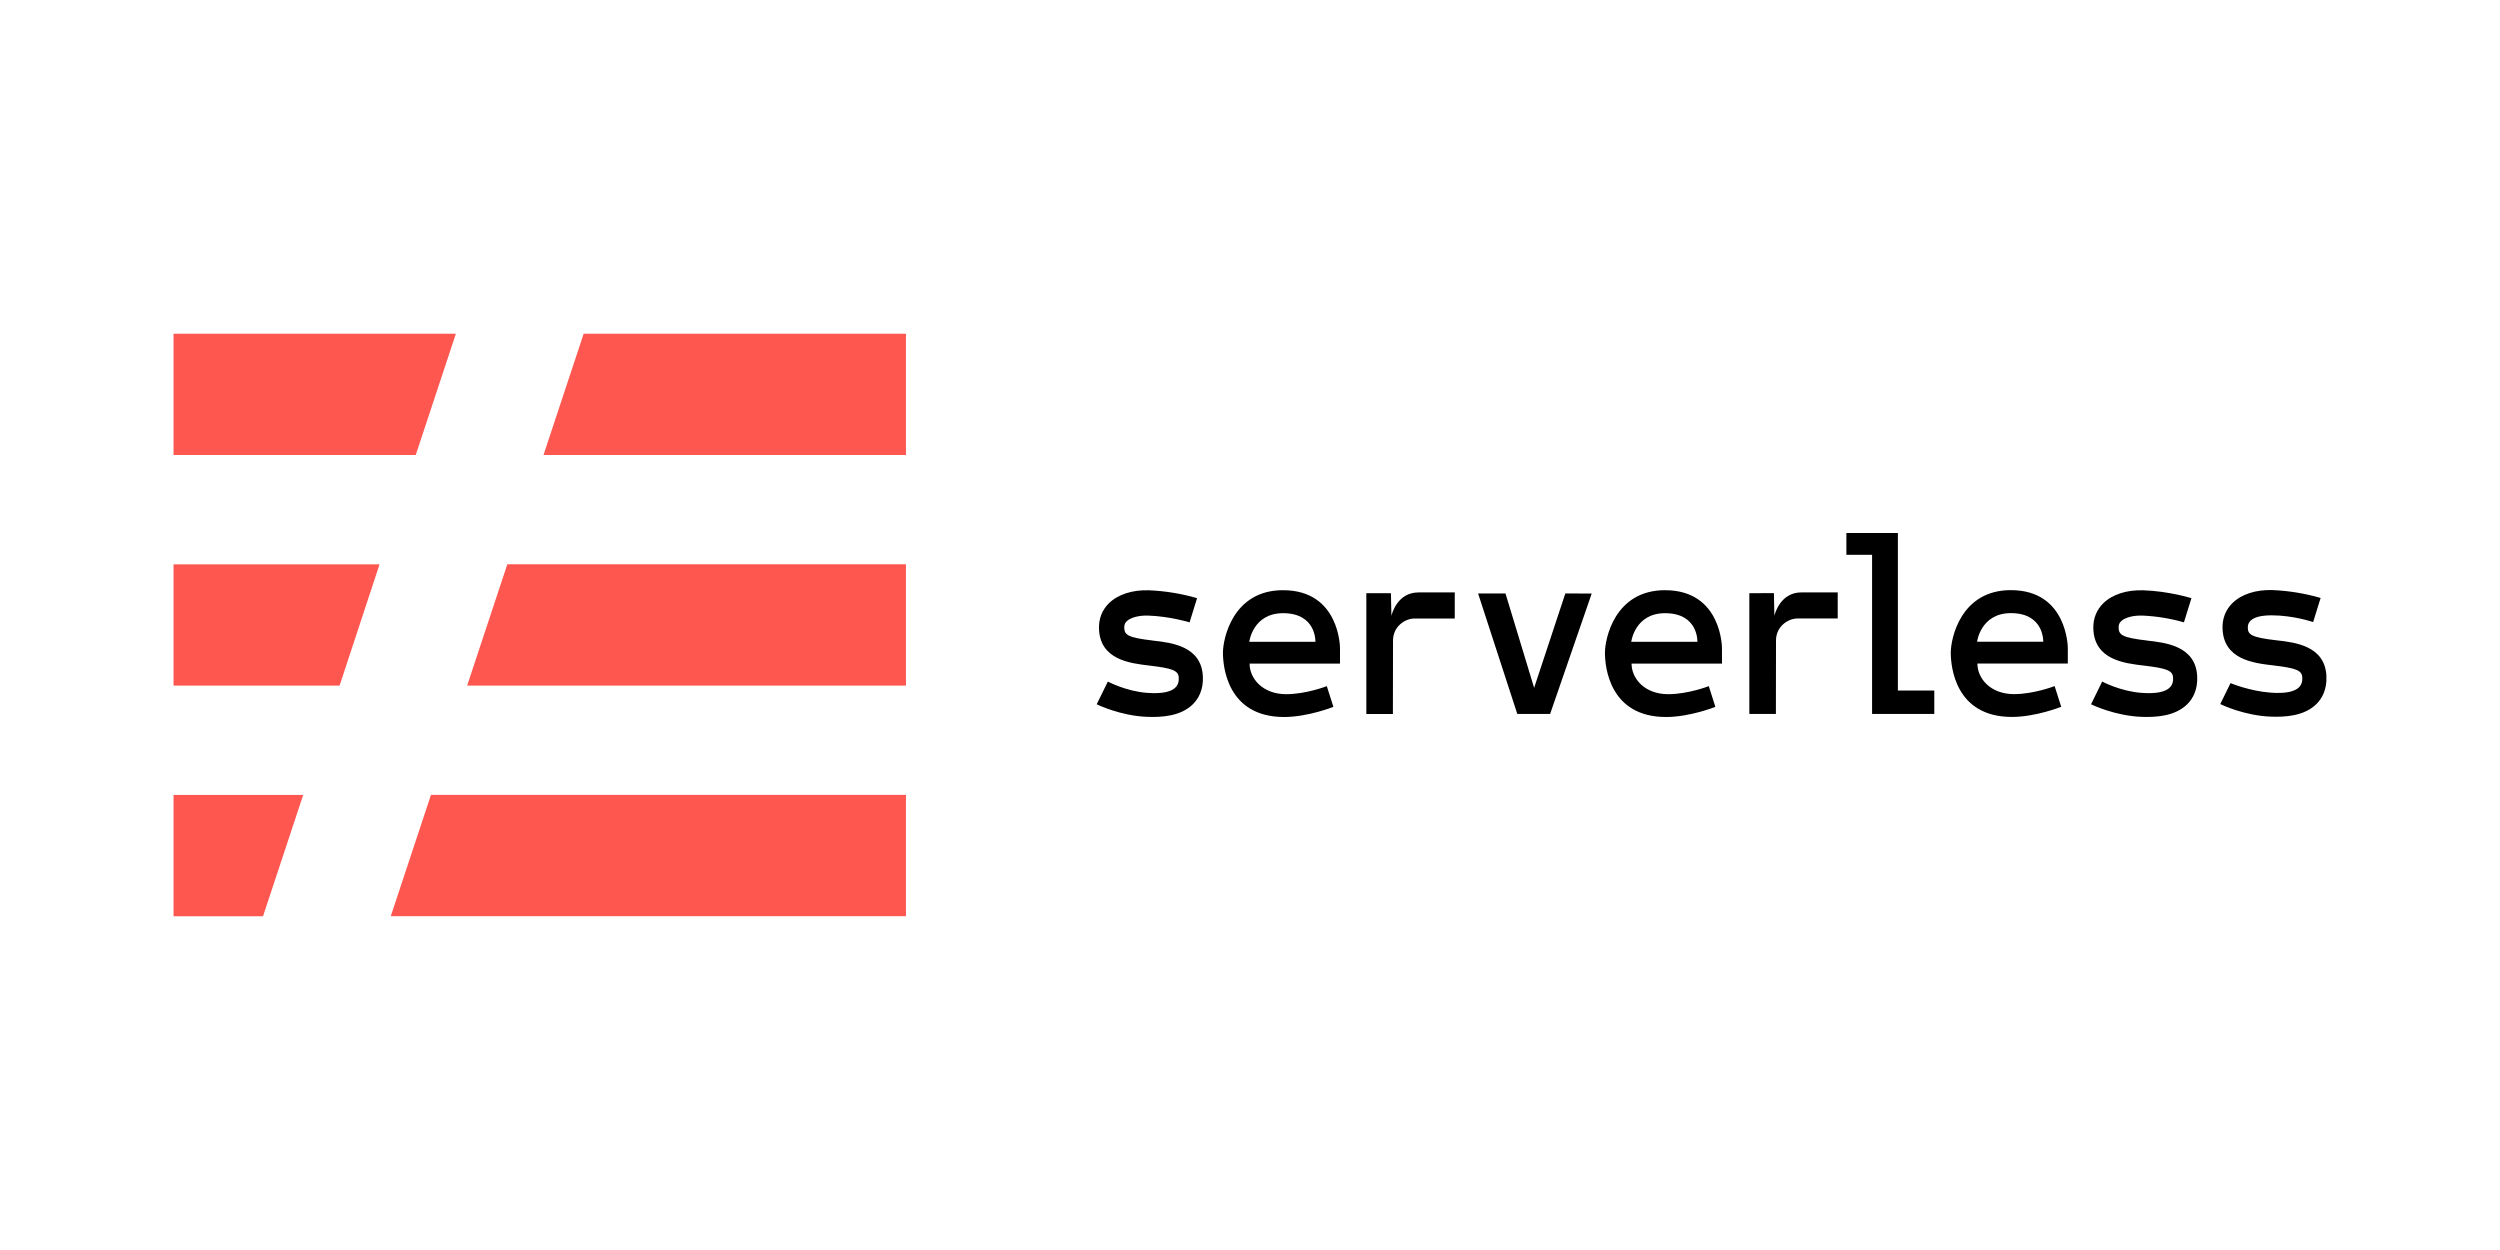
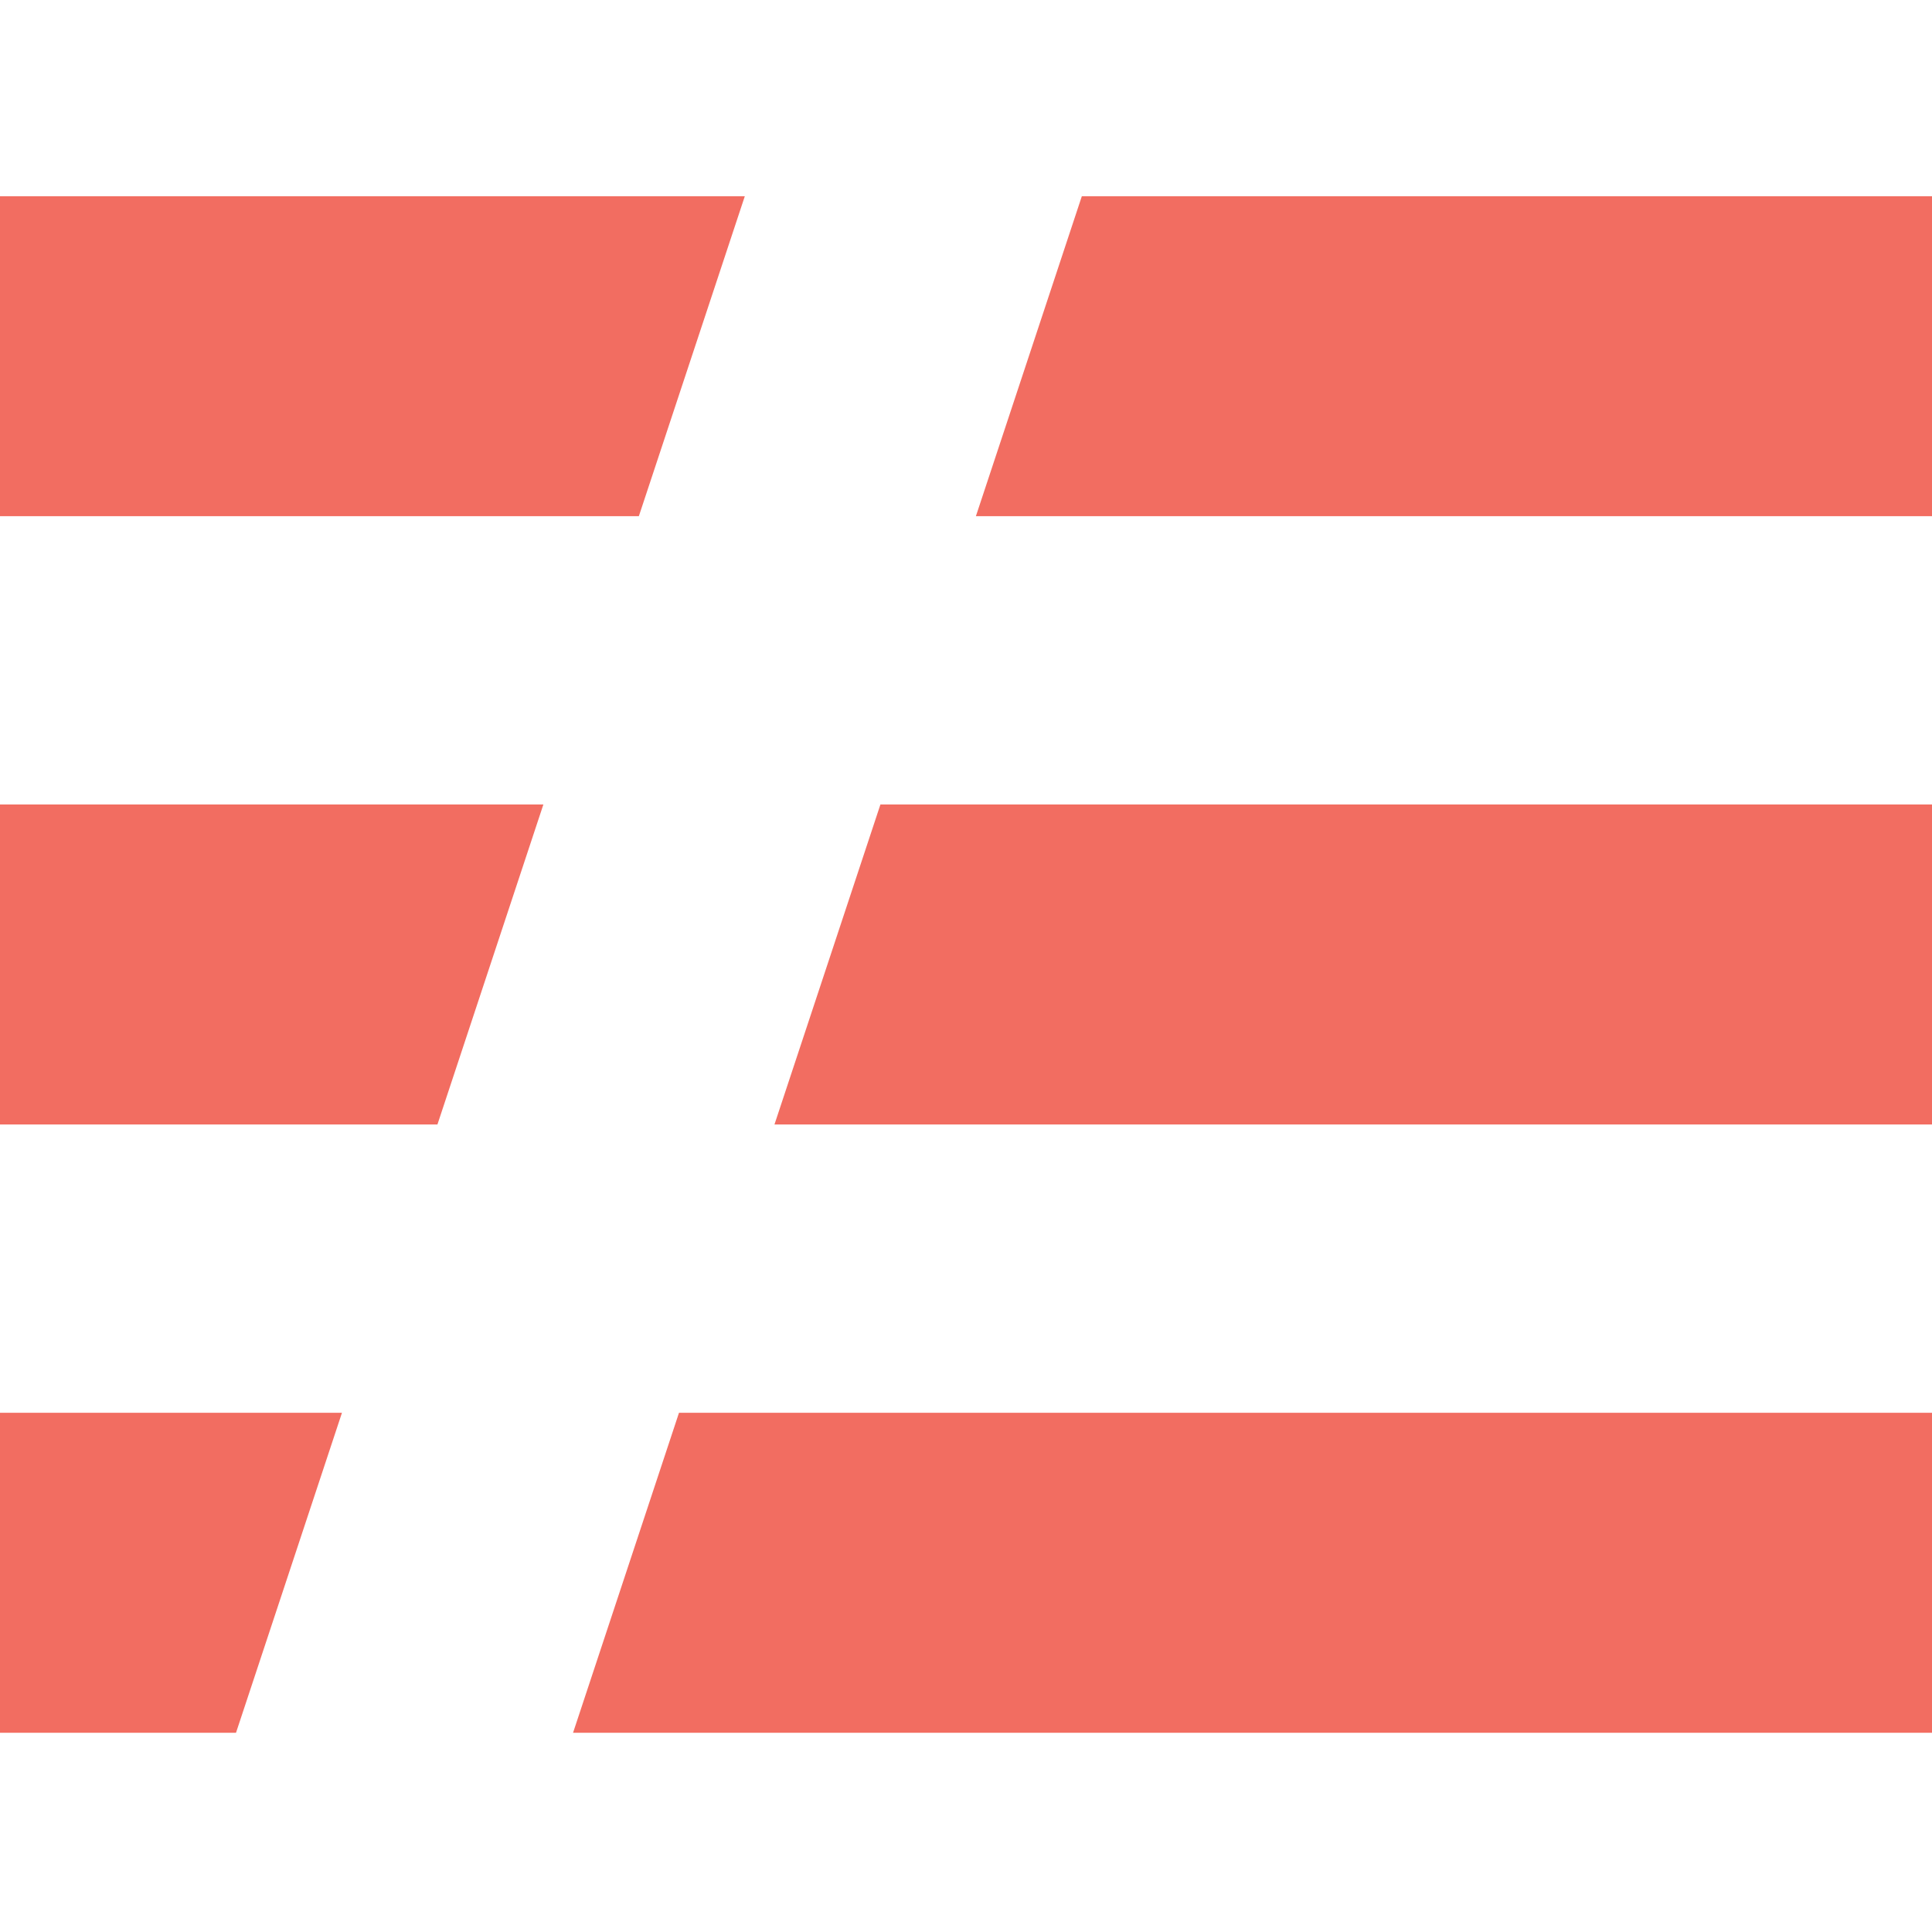
- <svg xmlns="http://www.w3.org/2000/svg" width="120" height="60" fill-rule="evenodd">
-   <path d="M8.33 38.158h6.223l-1.928 5.822H8.33zm0-11.07h9.888L16.3 32.91H8.33zm0-11.07h13.553l-1.928 5.822H8.33zm19.686 0h15.47v5.822H26.088zm-5.593 16.89l1.928-5.822h19.135v5.822zm-1.737 5.247h22.8v5.822H18.757z" fill="#fd5750" />
-   <path d="M73.638 33.016l1.498-4.53 1.266.004-1.996 5.778H72.83l-1.882-5.782h1.315zm17.46-7.432v7.562h1.748v1.123H89.86v-7.64h-1.234v-1.045zm-5.928 3.973c.025-.098.286-1.122 1.3-1.122h1.74v1.252h-1.927c-.476 0-1.035.4-1.035 1.053l-.005 3.53h-1.275v-5.797l1.18-.002zm17.883 1.19c.93.1 2.337.275 2.412 1.71.036.674-.232 1.096-.462 1.33-.595.605-1.54.645-2.197.622-1.285-.045-2.39-.58-2.436-.604l.535-1.09c.008.004.866.465 1.882.542 1.52.115 1.532-.484 1.52-.738-.018-.337-.32-.443-1.395-.57-.955-.112-2.398-.282-2.432-1.792-.01-.466.153-.88.475-1.198.43-.425 1.132-.653 1.928-.625 1.216.042 2.262.365 2.306.378l-.36 1.16a8.64 8.64 0 0 0-1.988-.324c-.442-.015-.848.093-1.033.275-.083.08-.117.176-.115.307.01.353.188.477 1.362.615zm8.614 1.7c.036.674-.232 1.096-.462 1.33-.595.605-1.54.645-2.197.622-1.285-.045-2.39-.58-2.436-.604l.494-1.006c.008.004.907.382 1.923.458 1.52.115 1.532-.484 1.52-.738-.018-.337-.32-.443-1.395-.57-.955-.112-2.398-.283-2.433-1.792-.01-.466.153-.88.475-1.198.43-.425 1.132-.653 1.928-.625a9.74 9.74 0 0 1 2.306.378l-.36 1.158c-.01-.003-.94-.324-1.988-.324-.924 0-1.148.295-1.148.582 0 .353.188.477 1.362.615.93.1 2.337.275 2.412 1.71zm-56.342-1.7c.93.1 2.337.275 2.412 1.71.036.674-.232 1.096-.462 1.33-.595.605-1.54.645-2.197.622-1.285-.045-2.39-.58-2.436-.604l.535-1.09c.008.004.866.465 1.882.542 1.52.115 1.532-.484 1.52-.738-.018-.337-.32-.443-1.395-.57-.955-.112-2.398-.282-2.433-1.792-.01-.466.153-.88.475-1.198.43-.425 1.132-.653 1.928-.625a9.76 9.76 0 0 1 2.306.378l-.36 1.16c-.01-.003-.94-.288-1.988-.324-.442-.015-.848.093-1.033.275-.083.08-.118.176-.115.307.008.353.188.477 1.362.615zm41.198-2.42c2.732 0 2.732 2.78 2.732 2.78v.744h-4.34c0 .707.617 1.467 1.76 1.467.956 0 1.947-.386 1.947-.386l.316.994s-1.218.487-2.365.487c-2.733 0-2.936-2.43-2.936-3.087s.46-3 2.886-3zm1.552 2.476s.056-1.373-1.552-1.373c-1.454 0-1.623 1.373-1.623 1.373zM79.923 28.33c2.732 0 2.732 2.78 2.732 2.78v.744h-4.34c0 .707.617 1.467 1.76 1.467.956 0 1.947-.386 1.947-.386l.316.994s-1.218.487-2.365.487c-2.733 0-2.936-2.43-2.936-3.087s.46-3 2.886-3zm1.552 2.476s.056-1.373-1.552-1.373c-1.454 0-1.623 1.373-1.623 1.373zM61.588 28.33c2.732 0 2.732 2.78 2.732 2.78v.744h-4.34c0 .707.617 1.467 1.76 1.467.956 0 1.947-.386 1.947-.386l.316.994s-1.218.487-2.365.487c-2.733 0-2.937-2.43-2.937-3.087s.462-3 2.886-3zm1.552 2.476s.056-1.373-1.552-1.373c-1.454 0-1.623 1.373-1.623 1.373zm3.648-1.248c.025-.098.286-1.122 1.3-1.122h1.74v1.252H67.9c-.476 0-1.035.4-1.035 1.053l-.006 3.53h-1.275v-5.797l1.18-.002z" />
+ <svg xmlns="http://www.w3.org/2000/svg" aria-hidden="true" role="img" width="540" height="540" preserveAspectRatio="xMidYMid meet" viewBox="0 0 256 204">
+   <path d="M0 161.202h45.312l-14.039 42.396H0v-42.396zM0 80.6h72l-14.036 42.396H0V80.601zM0 0h98.692l-14.04 42.395H0V0zm143.349 0H256v42.395H129.312L143.349 0zM116.66 80.6H256v42.397H102.622l14.038-42.396zm-26.69 80.602H256v42.396H75.933l14.037-42.396z" fill="#F26D61" />
</svg>
